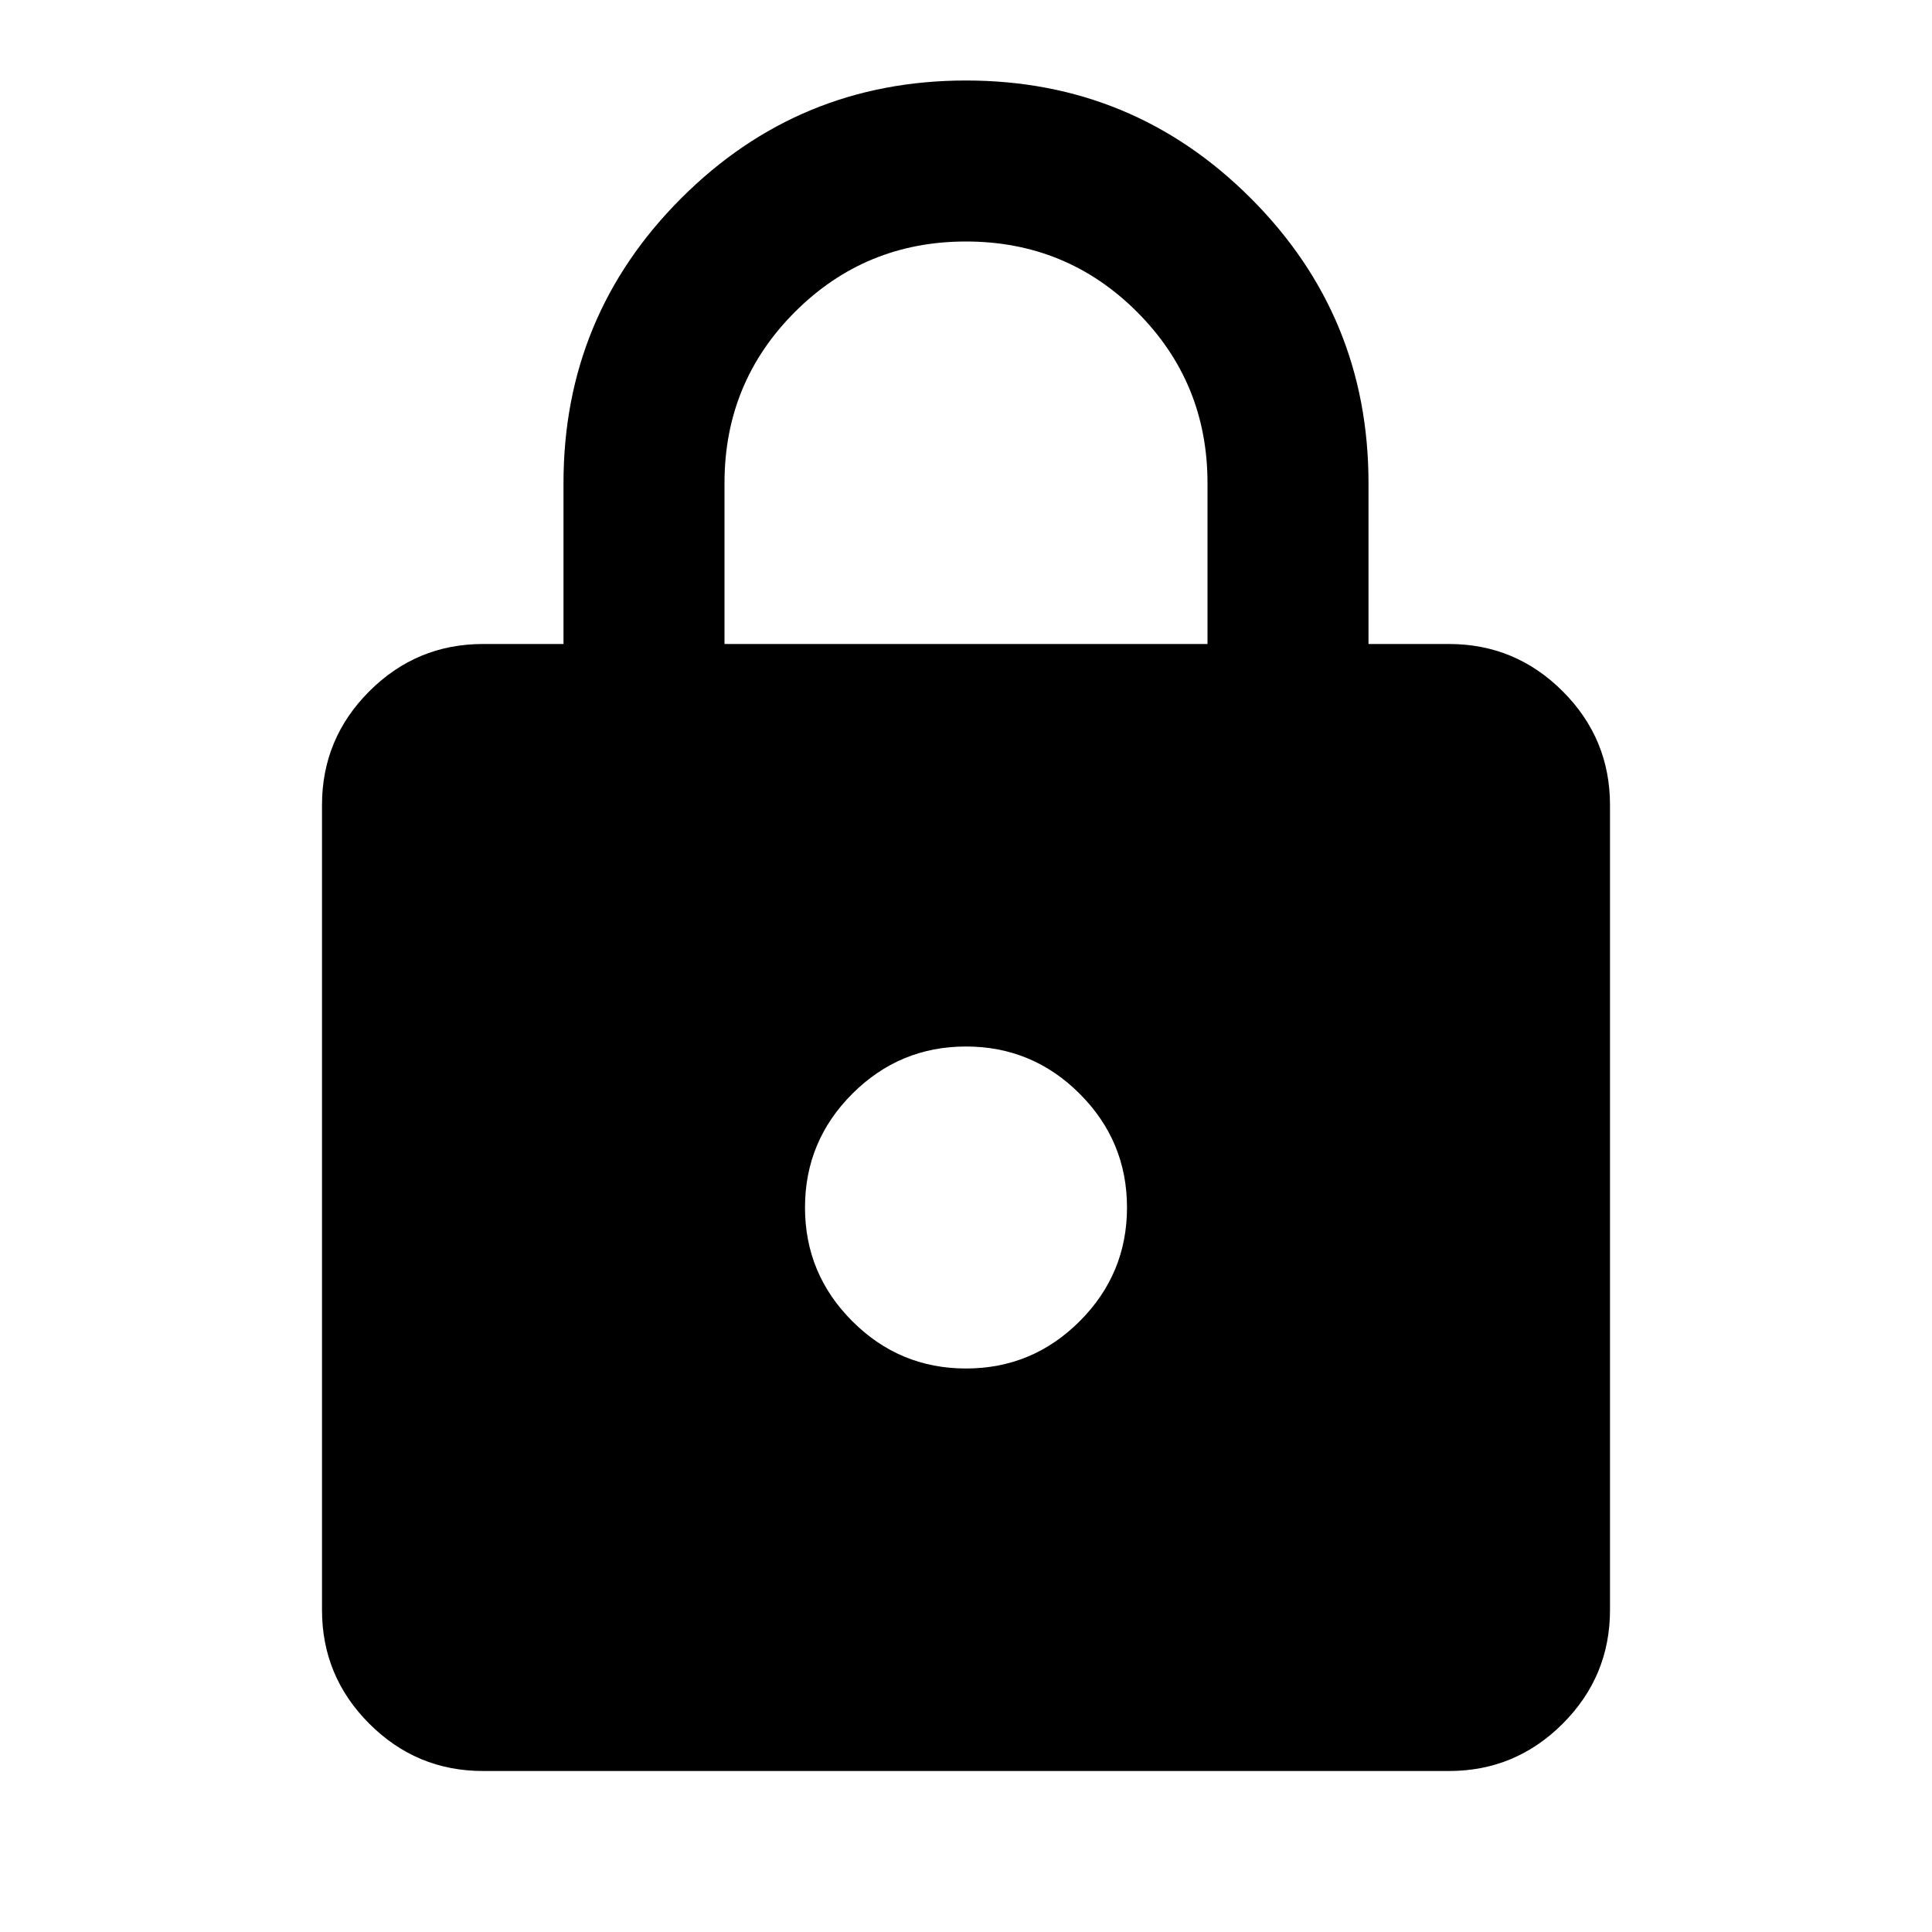
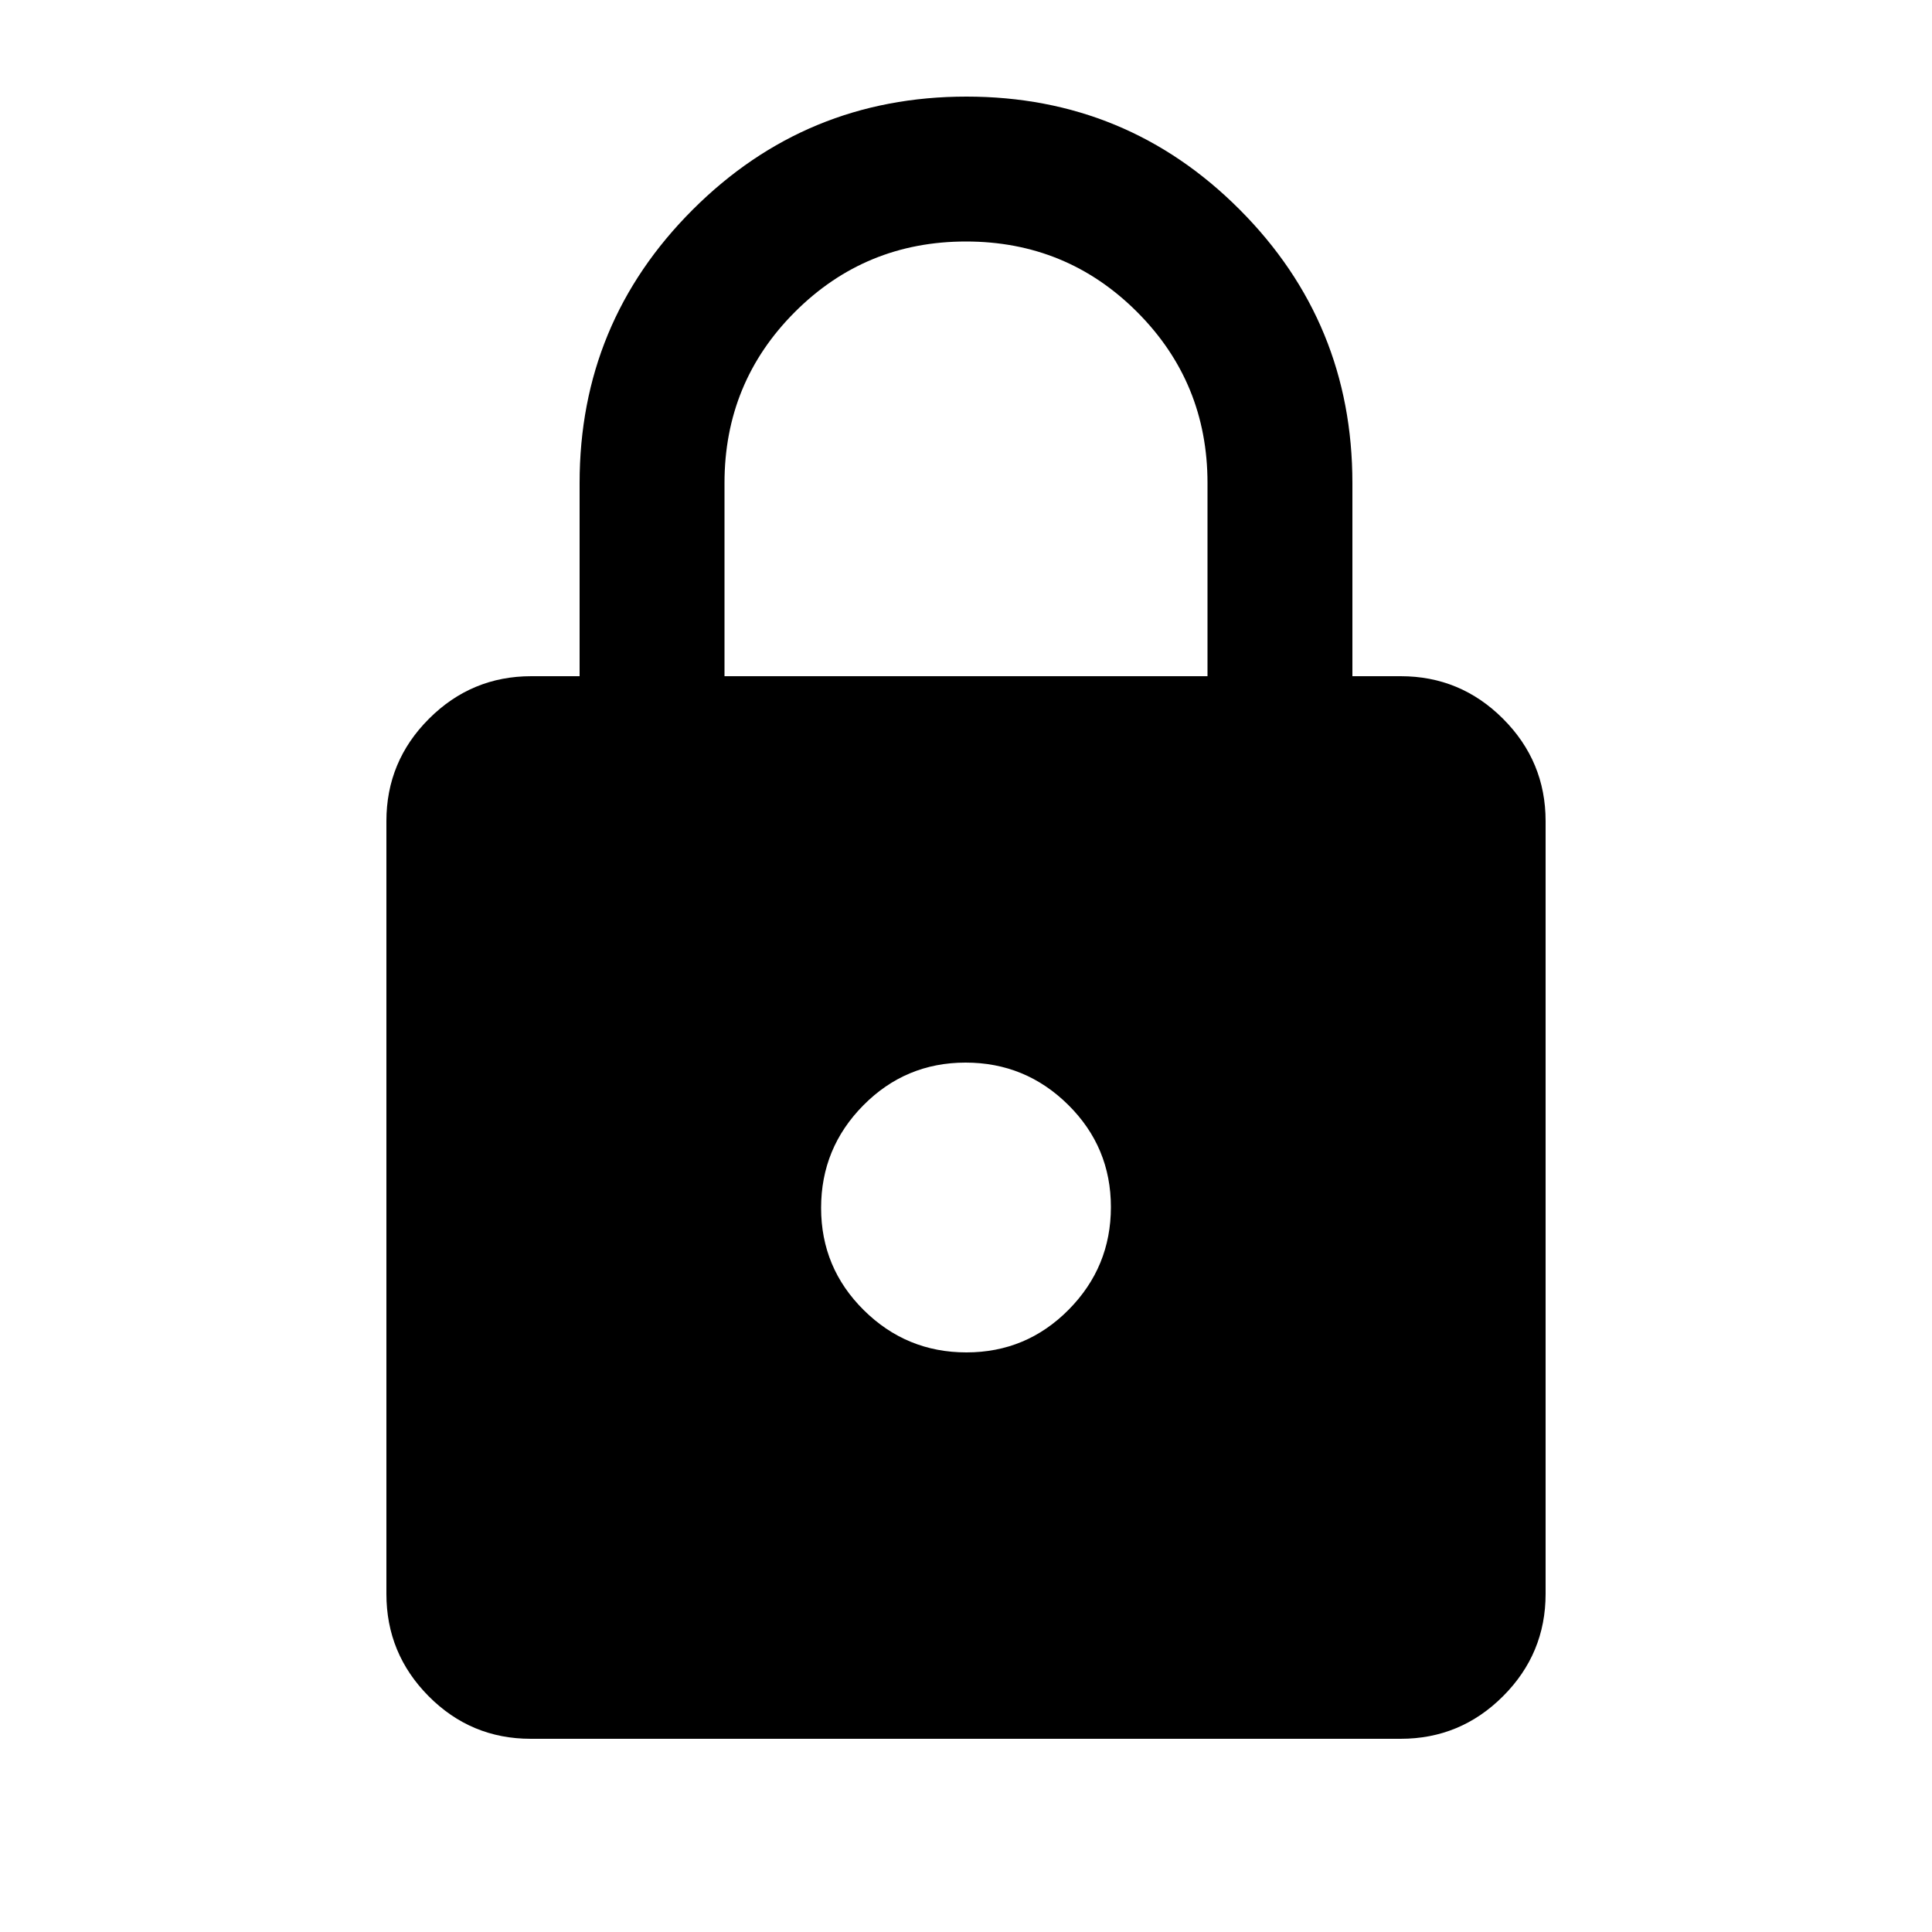
- <svg xmlns="http://www.w3.org/2000/svg" width="24" height="24" viewBox="0 -960 960 960">
-   <path d="M240-80q-33 0-56.5-23.5T160-160v-400q0-33 23.5-56.5T240-640h40v-80q0-83 58.5-141.5T480-920q83 0 141.5 58.5T680-720v80h40q33 0 56.5 23.5T800-560v400q0 33-23.5 56.5T720-80H240Zm240-200q33 0 56.5-23.5T560-360q0-33-23.5-56.5T480-440q-33 0-56.5 23.5T400-360q0 33 23.5 56.5T480-280ZM360-640h240v-80q0-50-35-85t-85-35q-50 0-85 35t-35 85v80Z" />
+ <svg xmlns="http://www.w3.org/2000/svg" height="20" viewBox="0 -960 960 960" width="20">
+   <path d="M263.72-96Q234-96 213-117.15T192-168v-384q0-29.7 21.15-50.85Q234.3-624 264-624h24v-96q0-79.68 56.23-135.84 56.22-56.16 136-56.16Q560-912 616-855.84q56 56.16 56 135.84v96h24q29.7 0 50.85 21.15Q768-581.7 768-552v384q0 29.7-21.16 50.85Q725.68-96 695.96-96H263.72ZM531-309.21q21-21.21 21-51T530.79-411q-21.21-21-51-21T429-410.79q-21 21.21-21 51T429.21-309q21.21 21 51 21T531-309.21ZM360-624h240v-96q0-50-35-85t-85-35q-50 0-85 35t-35 85v96Z" />
</svg>
